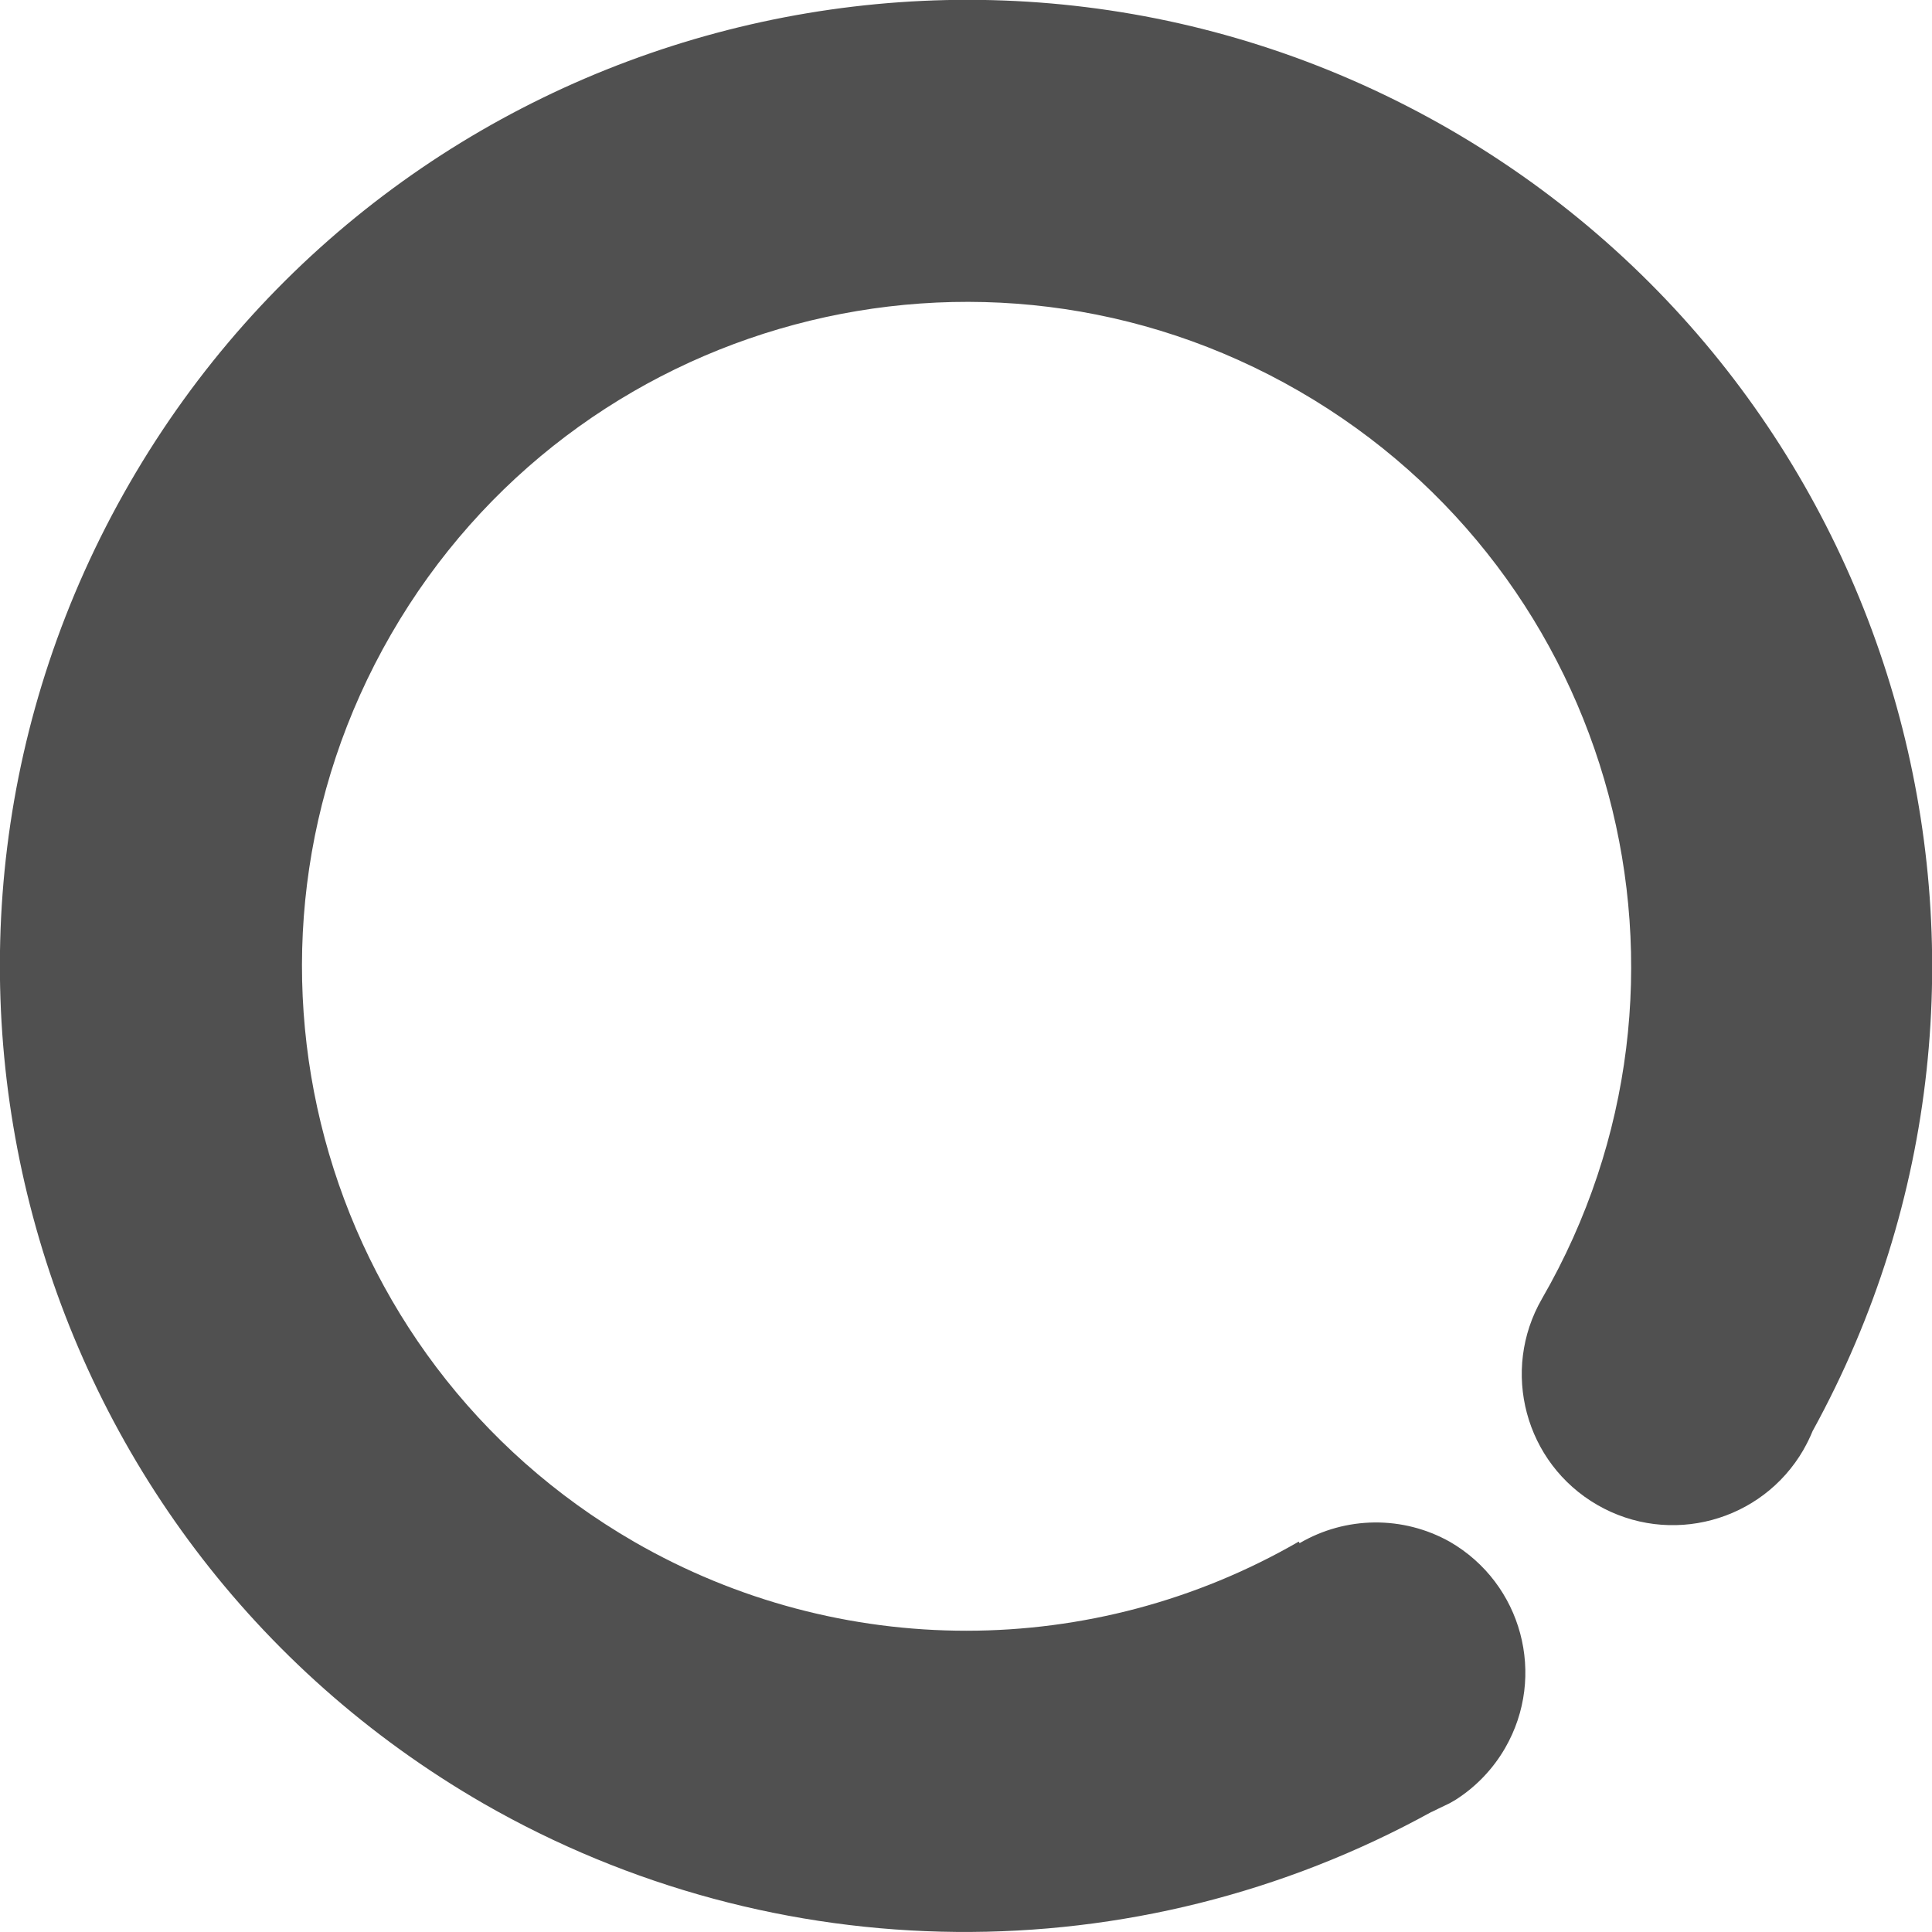
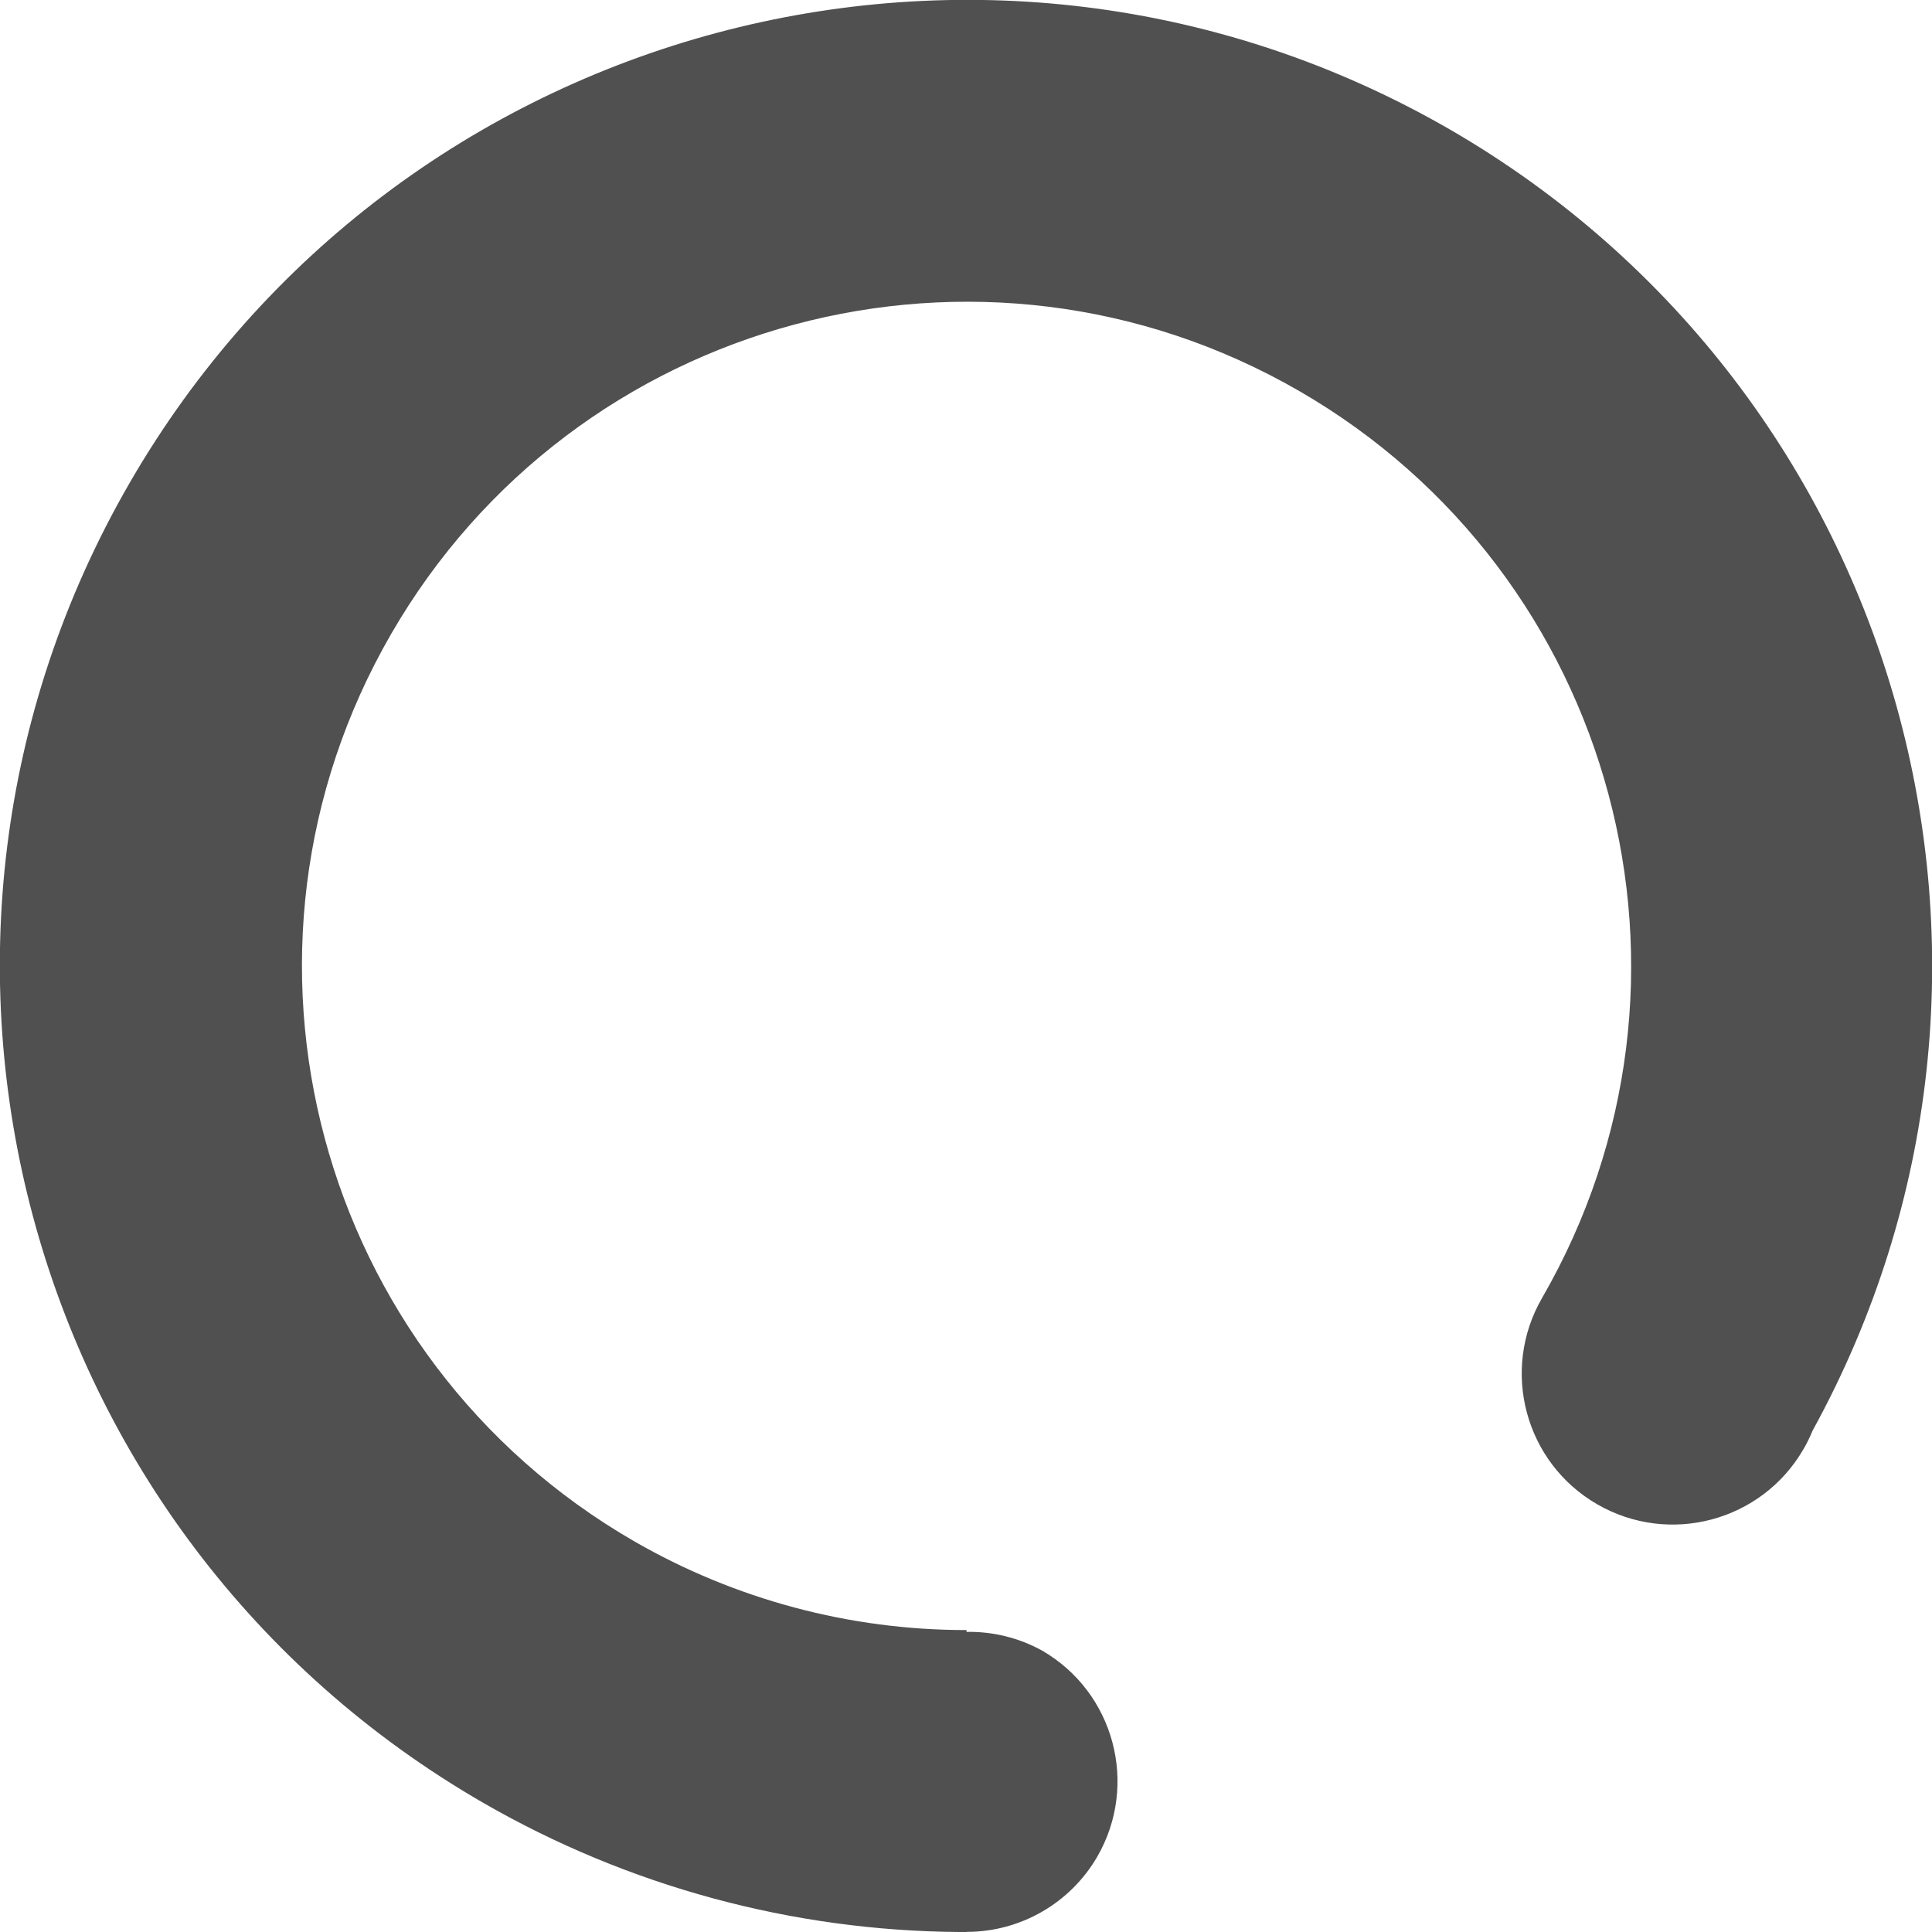
<svg xmlns="http://www.w3.org/2000/svg" width="32" height="32" viewBox="44 -56 32 32" version="1.1" style="fill:none;stroke-linecap:round;stroke-linejoin:round" id="svg7">
  <defs id="defs7" />
-   <g transform="matrix(1,0,0,-1,0.125,0.125)" id="g7">
-     <path id="path5" style="fill:#505050;fill-opacity:1;stroke:none;stroke-width:0.25" d="m 73.747,32.115 a 2.501,2.501 27.416 0 1 0.15,0.306 16.009,16.007 27.404 0 1 -6.008,21.56 16.009,16.007 27.404 0 1 -21.868,-5.86 16.009,16.007 27.404 0 1 5.858,-21.866 16.009,16.007 27.404 0 1 15.704,-0.142 16.009,16.007 27.404 0 1 0.008,0.002 2.501,2.501 27.416 0 1 0.114,0.056 16.009,16.007 27.404 0 1 0.181,0.087 16.009,16.007 27.404 0 1 0.102,0.059 2.501,2.501 27.416 0 1 0.816,0.854 2.501,2.501 27.416 0 1 -0.915,3.417 2.501,2.501 27.416 0 1 -2.489,-0.023 l -0.014,0.026 a 11.006,11.005 27.427 0 0 -11.005,-0.004 11.006,11.005 27.427 0 0 -4.028,15.033 11.006,11.005 27.427 0 0 15.035,4.029 11.006,11.005 27.427 0 0 4.028,-15.033 2.501,2.501 27.416 0 1 0.915,-3.417 2.501,2.501 27.416 0 1 3.417,0.916 z m 0.269,0.704 a 2.501,2.501 27.416 0 1 0.012,0.061 2.501,2.501 27.416 0 0 -0.012,-0.061 z m 0.051,0.772 a 2.501,2.501 27.416 0 1 -0.004,0.056 2.501,2.501 27.416 0 0 0.004,-0.056 z m -0.195,0.772 a 2.501,2.501 27.416 0 1 -0.025,0.051 2.501,2.501 27.416 0 0 0.025,-0.051 z m -0.414,0.647 a 2.501,2.501 27.416 0 1 -0.041,0.046 2.501,2.501 27.416 0 0 0.041,-0.046 z m -6.362,-9.037 a 2.501,2.501 27.416 0 0 -0.047,-0.011 2.501,2.501 27.416 0 1 0.047,0.011 z m 5.032,9.828 a 2.501,2.501 27.416 0 1 -0.061,0.012 2.501,2.501 27.416 0 0 0.061,-0.012 z m -5.906,-9.84 a 2.501,2.501 27.416 0 0 -0.046,0.011 2.501,2.501 27.416 0 1 0.046,-0.011 z m 5.134,9.891 a 2.501,2.501 27.416 0 1 -0.056,-0.004 2.501,2.501 27.416 0 0 0.056,0.004 z m -0.772,-0.195 a 2.501,2.501 27.416 0 1 -0.051,-0.025 2.501,2.501 27.416 0 0 0.051,0.025 z m -0.647,-0.414 a 2.501,2.501 27.416 0 1 -0.046,-0.041 2.501,2.501 27.416 0 0 0.046,0.041 z m -5.136,-8.511 a 2.501,2.501 27.416 0 0 -0.041,0.046 2.501,2.501 27.416 0 1 0.041,-0.046 z m -0.43,0.643 a 2.501,2.501 27.416 0 0 -0.025,0.051 2.501,2.501 27.416 0 1 0.025,-0.051 z m -0.217,0.766 a 2.501,2.501 27.416 0 0 -0.004,0.056 2.501,2.501 27.416 0 1 0.004,-0.056 z m 0.035,0.767 a 2.501,2.501 27.416 0 0 0.012,0.061 2.501,2.501 27.416 0 1 -0.012,-0.061 z" />
+   <g transform="scale(1,-1)" id="g7">
+     <path id="path12" style="fill:#505050;fill-opacity:1;stroke:none;stroke-width:0.25;stroke-dasharray:none" d="m 73.872,31.998 a 2.501,2.5 8.687 0 1 0.15,0.306 16.009,16.002 8.686 0 1 -6.008,21.552 16.009,16.002 8.686 0 1 -21.869,-5.858 16.009,16.002 8.686 0 1 5.858,-21.858 16.009,16.002 8.686 0 1 7.887,-2.14 16.009,16.002 8.686 0 1 0.117,-3.6e-5 l 9.99e-4,0.002 a 2.501,2.5 8.687 0 1 2.166,1.245 2.501,2.5 8.687 0 1 -0.915,3.415 2.501,2.5 8.687 0 1 -1.25,0.309 l -8.29e-4,0.03 a 11.006,11.001 8.688 0 0 -5.503,1.47 11.006,11.001 8.688 0 0 -4.027,15.028 11.006,11.001 8.688 0 0 15.035,4.028 11.006,11.001 8.688 0 0 4.027,-15.028 2.501,2.5 8.687 0 1 0.915,-3.415 2.501,2.5 8.687 0 1 3.417,0.915 z m 0.269,0.704 a 2.501,2.5 8.687 0 1 0.012,0.061 2.501,2.5 8.687 0 0 -0.012,-0.061 z m 0.051,0.771 a 2.501,2.5 8.687 0 1 -0.004,0.056 2.501,2.5 8.687 0 0 0.004,-0.056 z m -0.195,0.771 a 2.501,2.5 8.687 0 1 -0.025,0.051 2.501,2.5 8.687 0 0 0.025,-0.051 z m -0.414,0.647 a 2.501,2.5 8.687 0 1 -0.041,0.046 2.501,2.5 8.687 0 0 0.041,-0.046 z m -1.331,0.79 a 2.501,2.5 8.687 0 1 -0.061,0.012 2.501,2.5 8.687 0 0 0.061,-0.012 z m -0.772,0.051 a 2.501,2.5 8.687 0 1 -0.056,-0.004 2.501,2.5 8.687 0 0 0.056,0.004 z m -0.772,-0.195 a 2.501,2.5 8.687 0 1 -0.051,-0.025 2.501,2.5 8.687 0 0 0.051,0.025 z m -0.647,-0.414 a 2.501,2.5 8.687 0 1 -0.046,-0.041 2.501,2.5 8.687 0 0 0.046,0.041 z M 58.172,24.807 a 2.501,2.5 8.687 0 0 -0.041,0.046 2.501,2.5 8.687 0 1 0.041,-0.046 z m -0.43,0.643 a 2.501,2.5 8.687 0 0 -0.025,0.051 2.501,2.5 8.687 0 1 0.025,-0.051 z m 1.444,3.382 a 2.501,2.5 8.687 0 1 -0.051,-0.018 2.501,2.5 8.687 0 0 0.051,0.018 z M 57.525,26.215 a 2.501,2.5 8.687 0 0 -0.004,0.056 2.501,2.5 8.687 0 1 0.004,-0.056 z m 0.897,2.198 a 2.501,2.5 8.687 0 1 -0.033,-0.03 2.501,2.5 8.687 0 0 0.033,0.03 z m -0.863,-1.431 a 2.501,2.5 8.687 0 0 0.012,0.061 2.501,2.5 8.687 0 1 -0.012,-0.061 z" />
  </g>
</svg>
